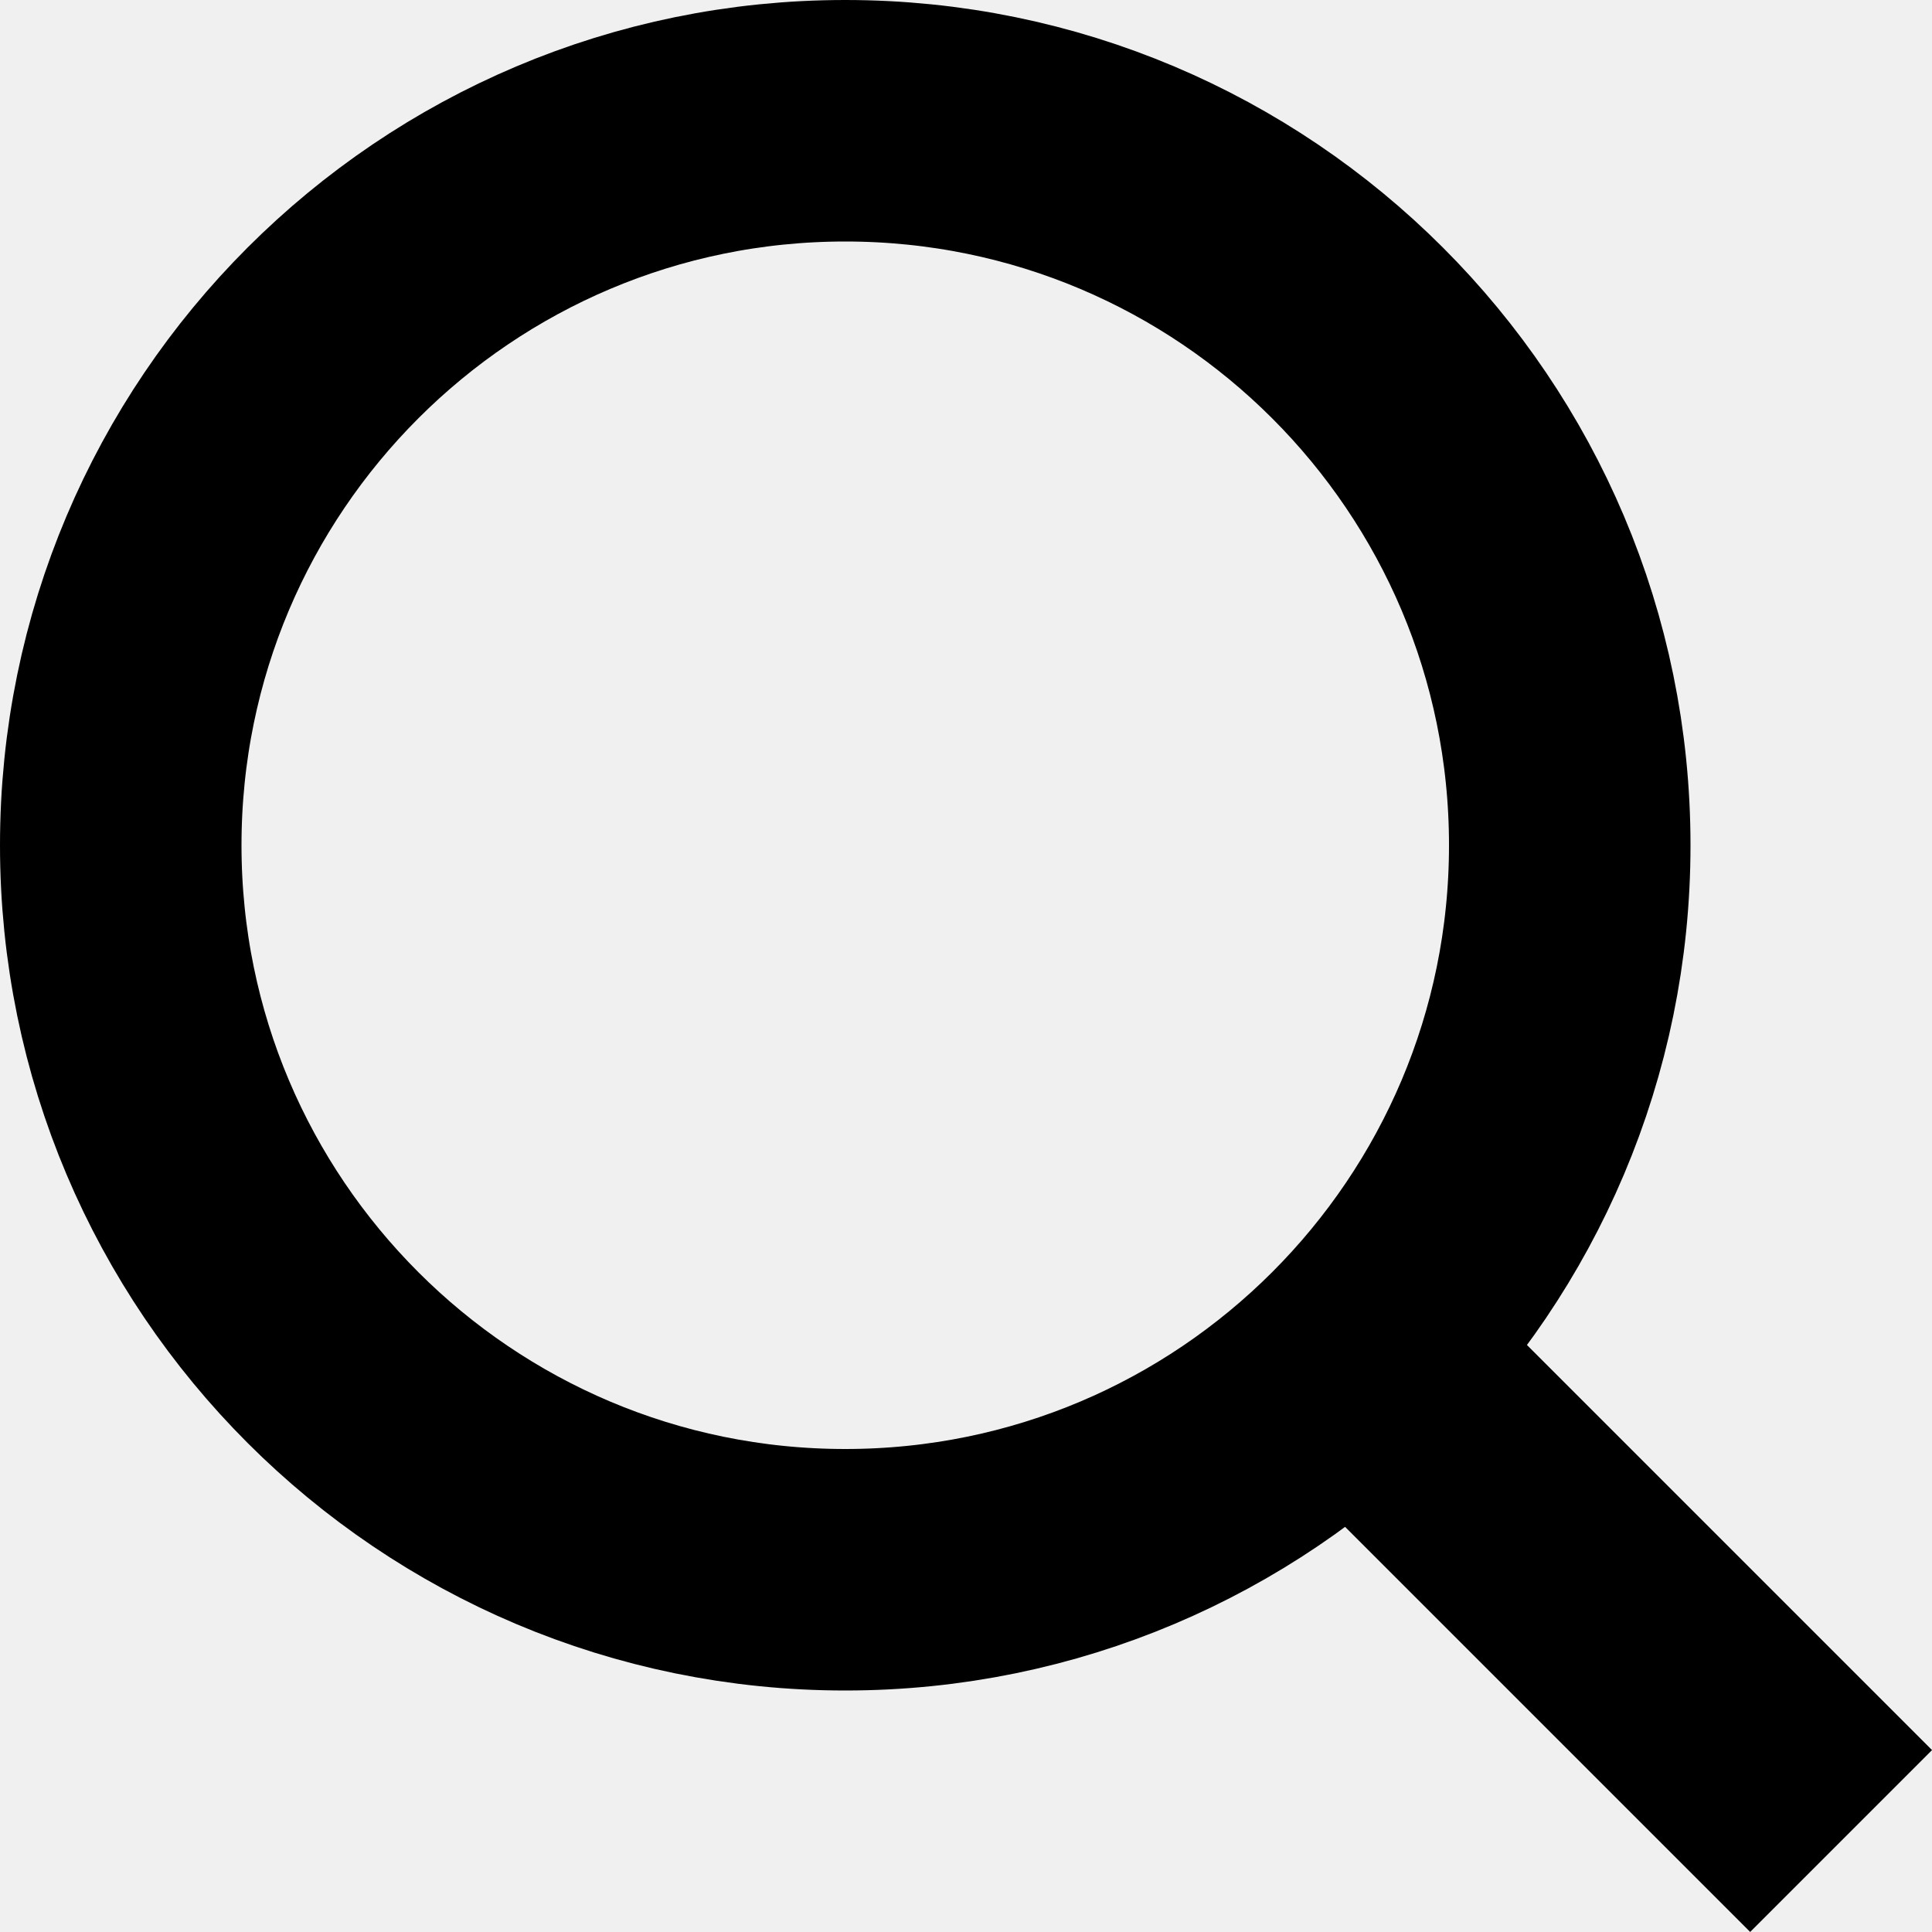
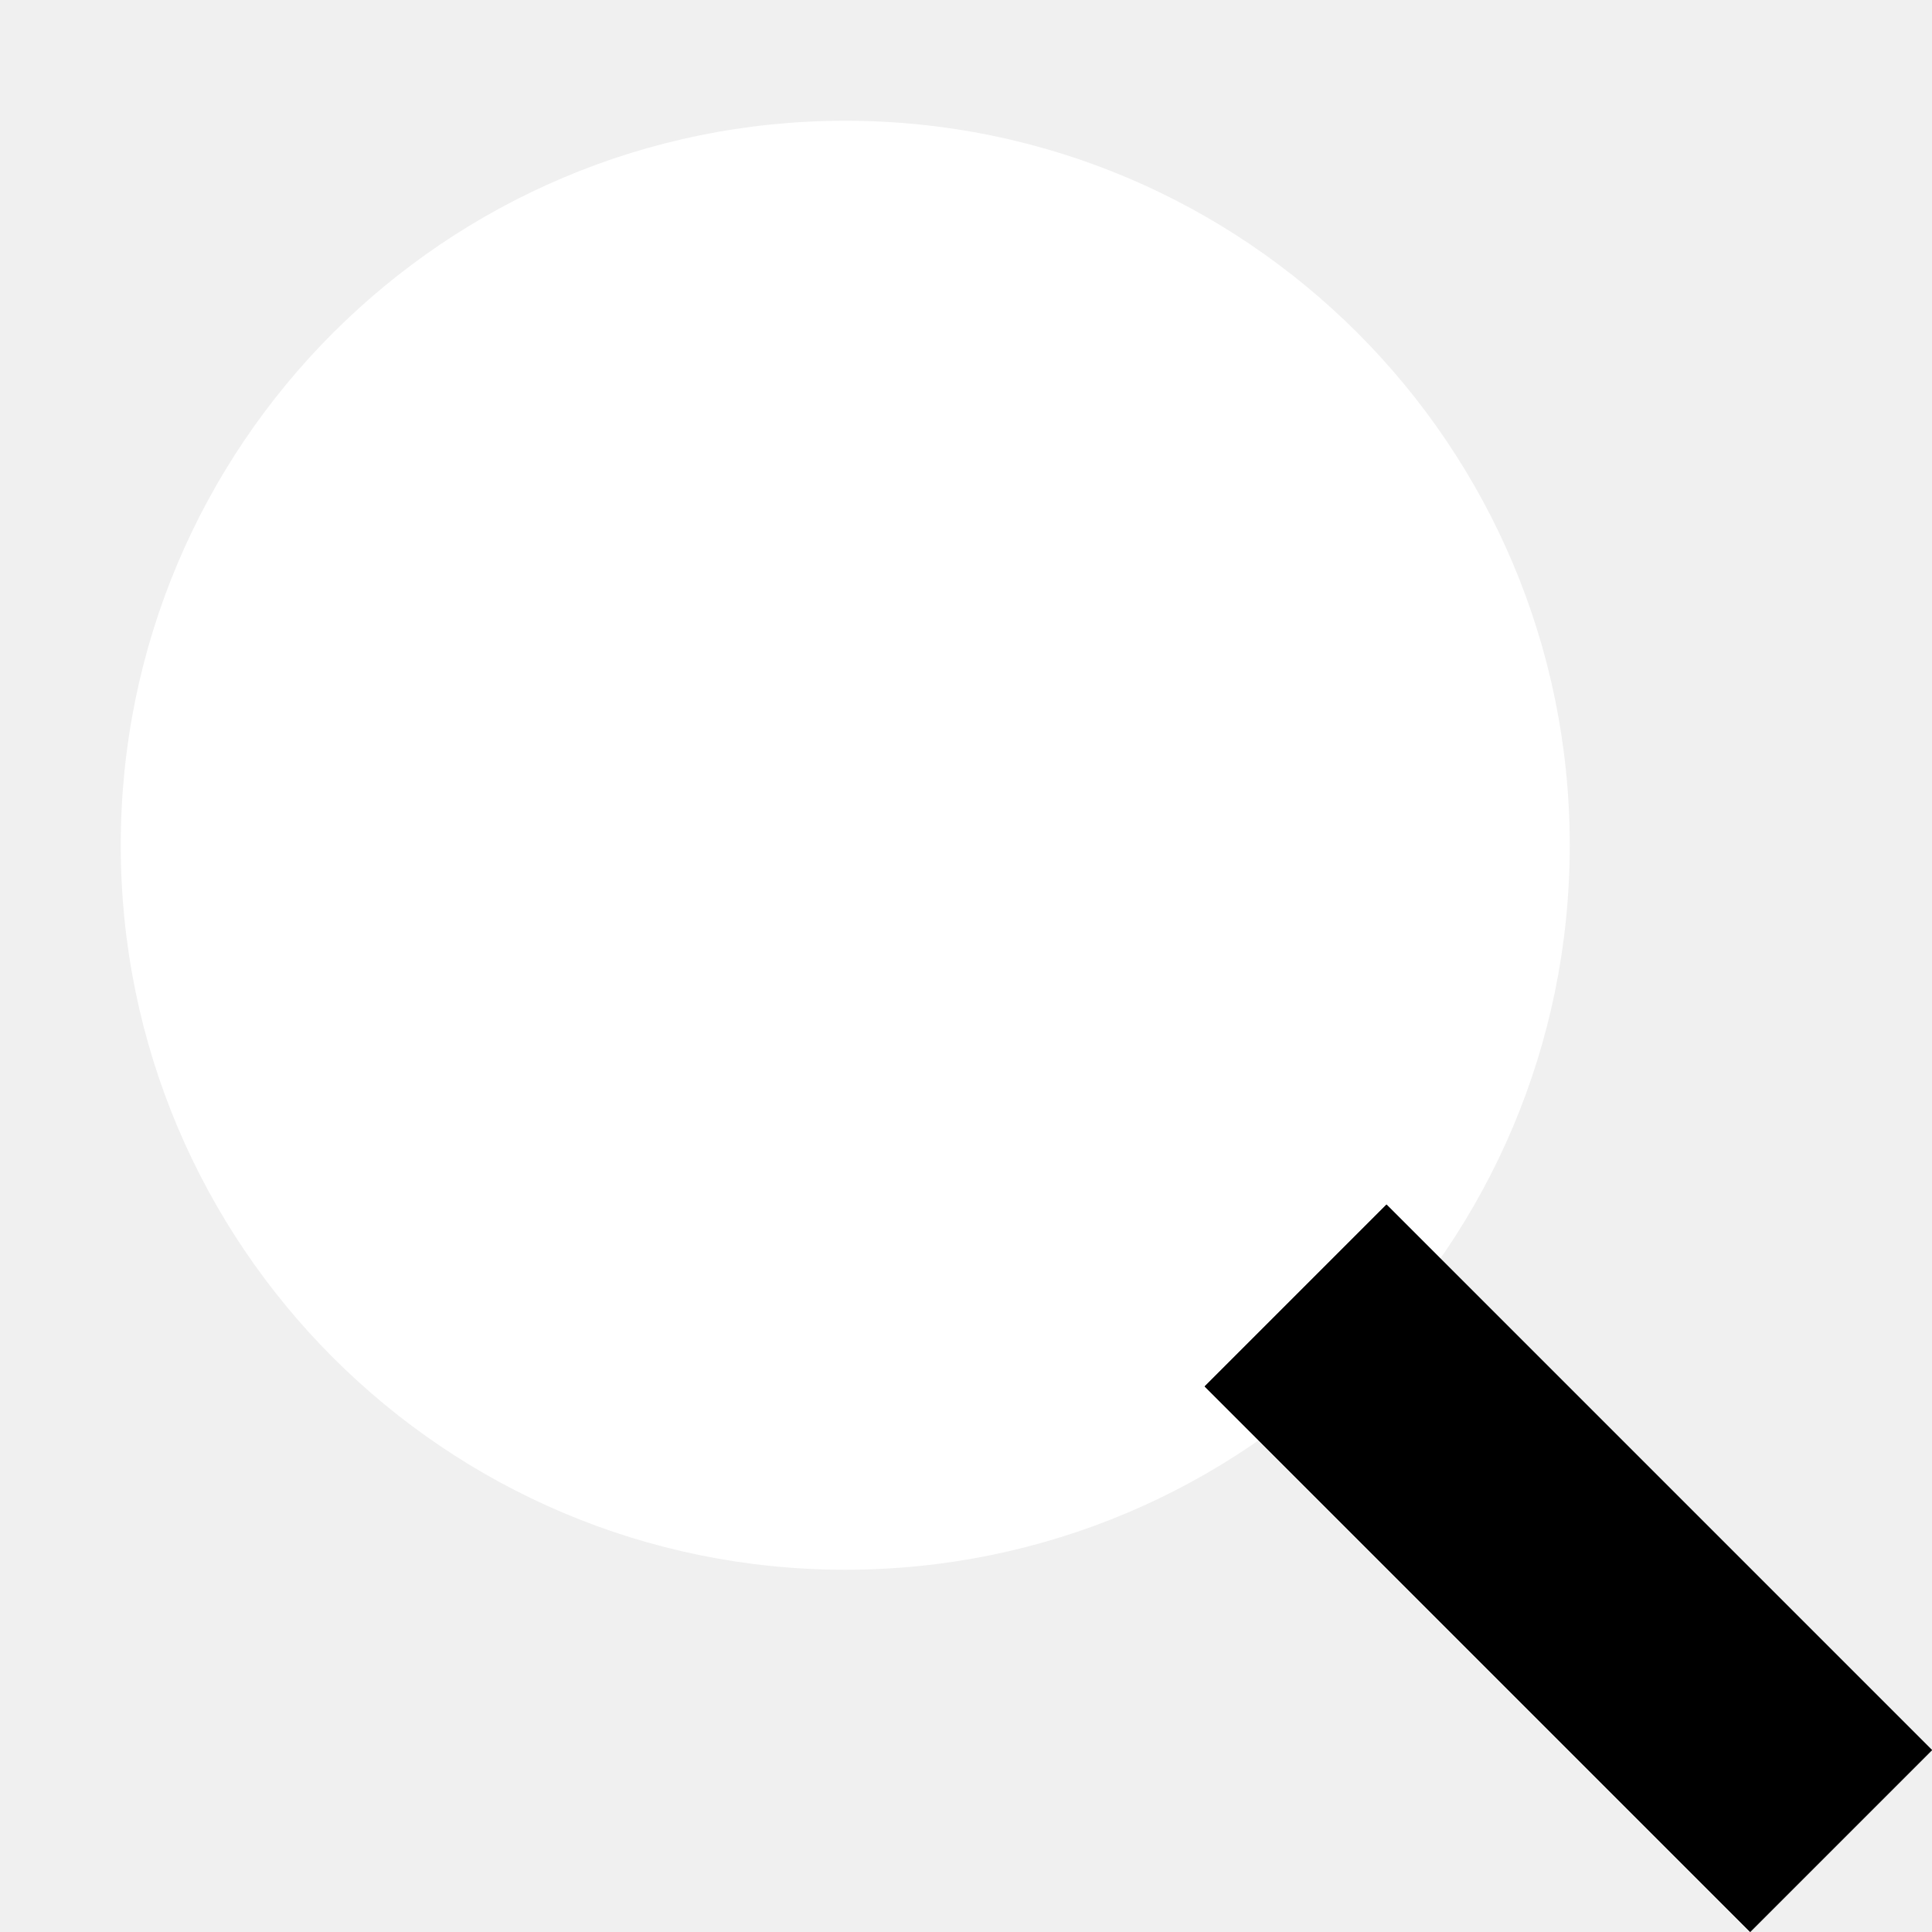
- <svg xmlns="http://www.w3.org/2000/svg" width="16" height="16" viewBox="0 0 16 16" fill="none">
-   <circle cx="7" cy="7" r="6" stroke="black" stroke-width="2" />
-   <rect x="9.977" y="11.482" width="2.13" height="6.389" transform="rotate(-45 9.97656 11.4825)" fill="black" />
+ <svg xmlns="http://www.w3.org/2000/svg" width="16" height="16" viewBox="0 0 16 16">
+   <circle cx="7" cy="7" r="6" stroke-width="10" fill="white" />
+   <rect x="9.977" y="11.482" width="2.13" height="6.389" transform="rotate(-45 9.97656 11.4825)" />
+   <rect x="9.977" y="11.482" width="2.13" height="6.389" transform="rotate(-45 9.97656 11.4825)" />
</svg>
